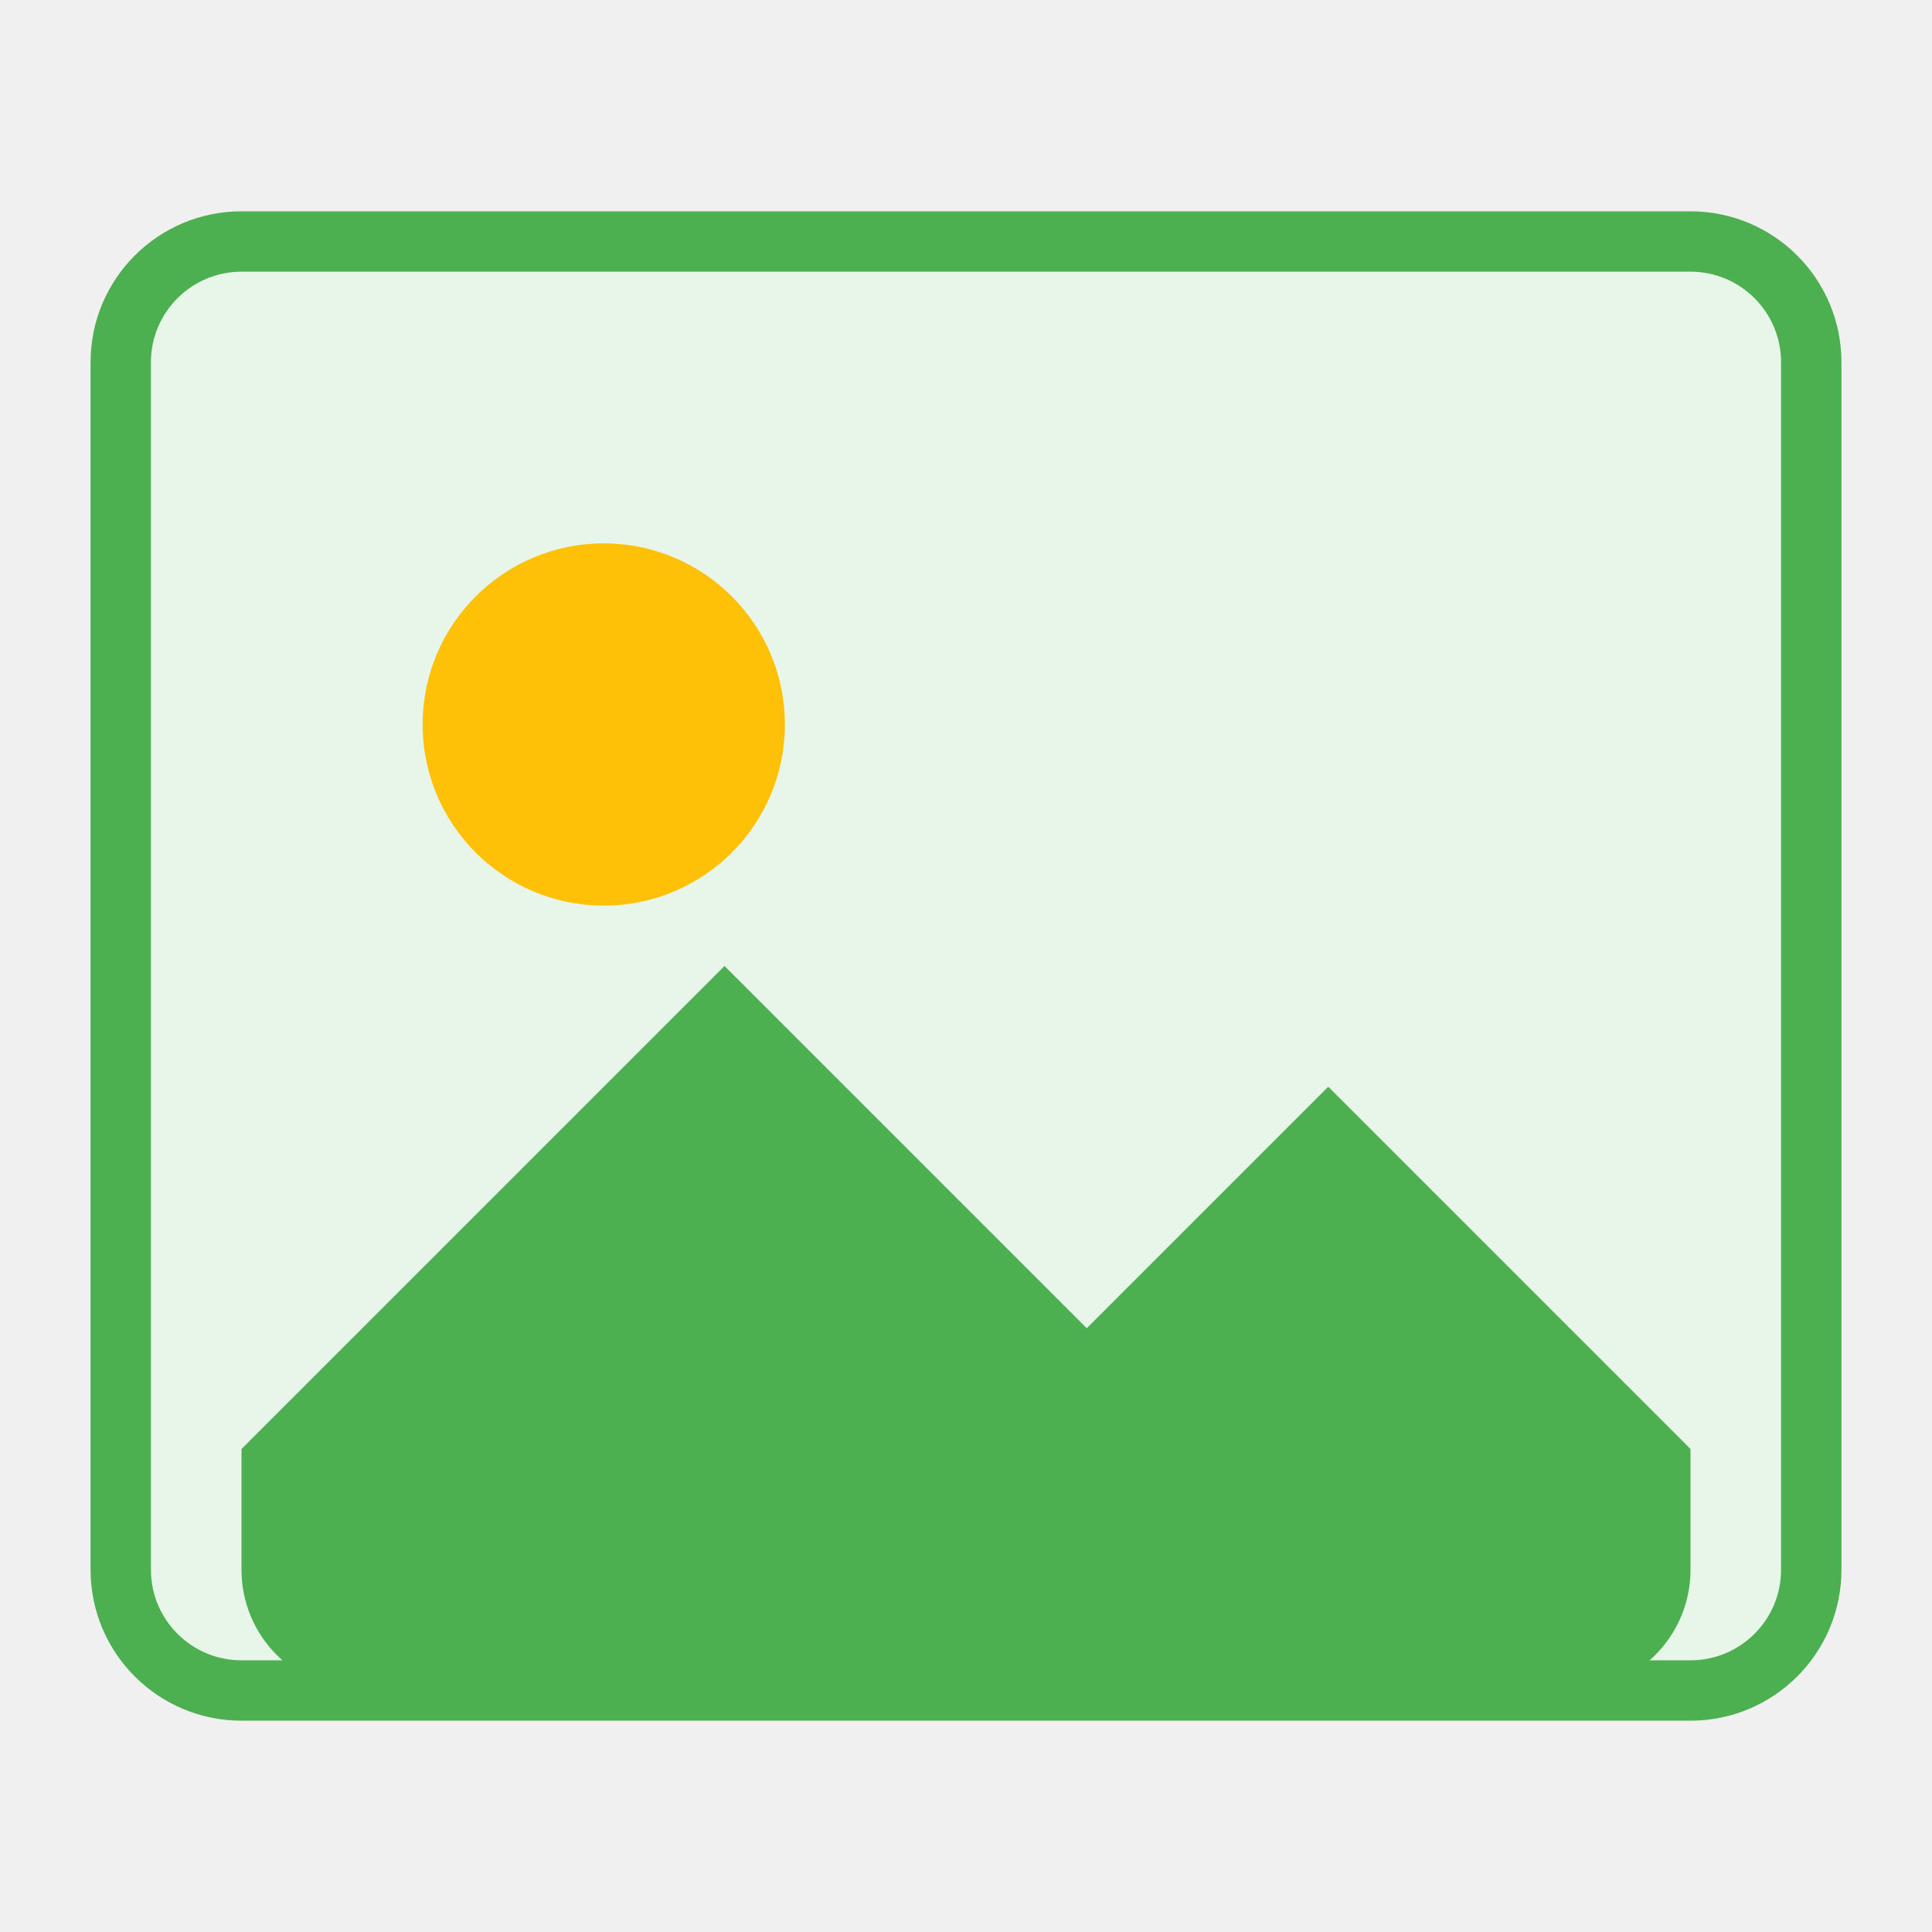
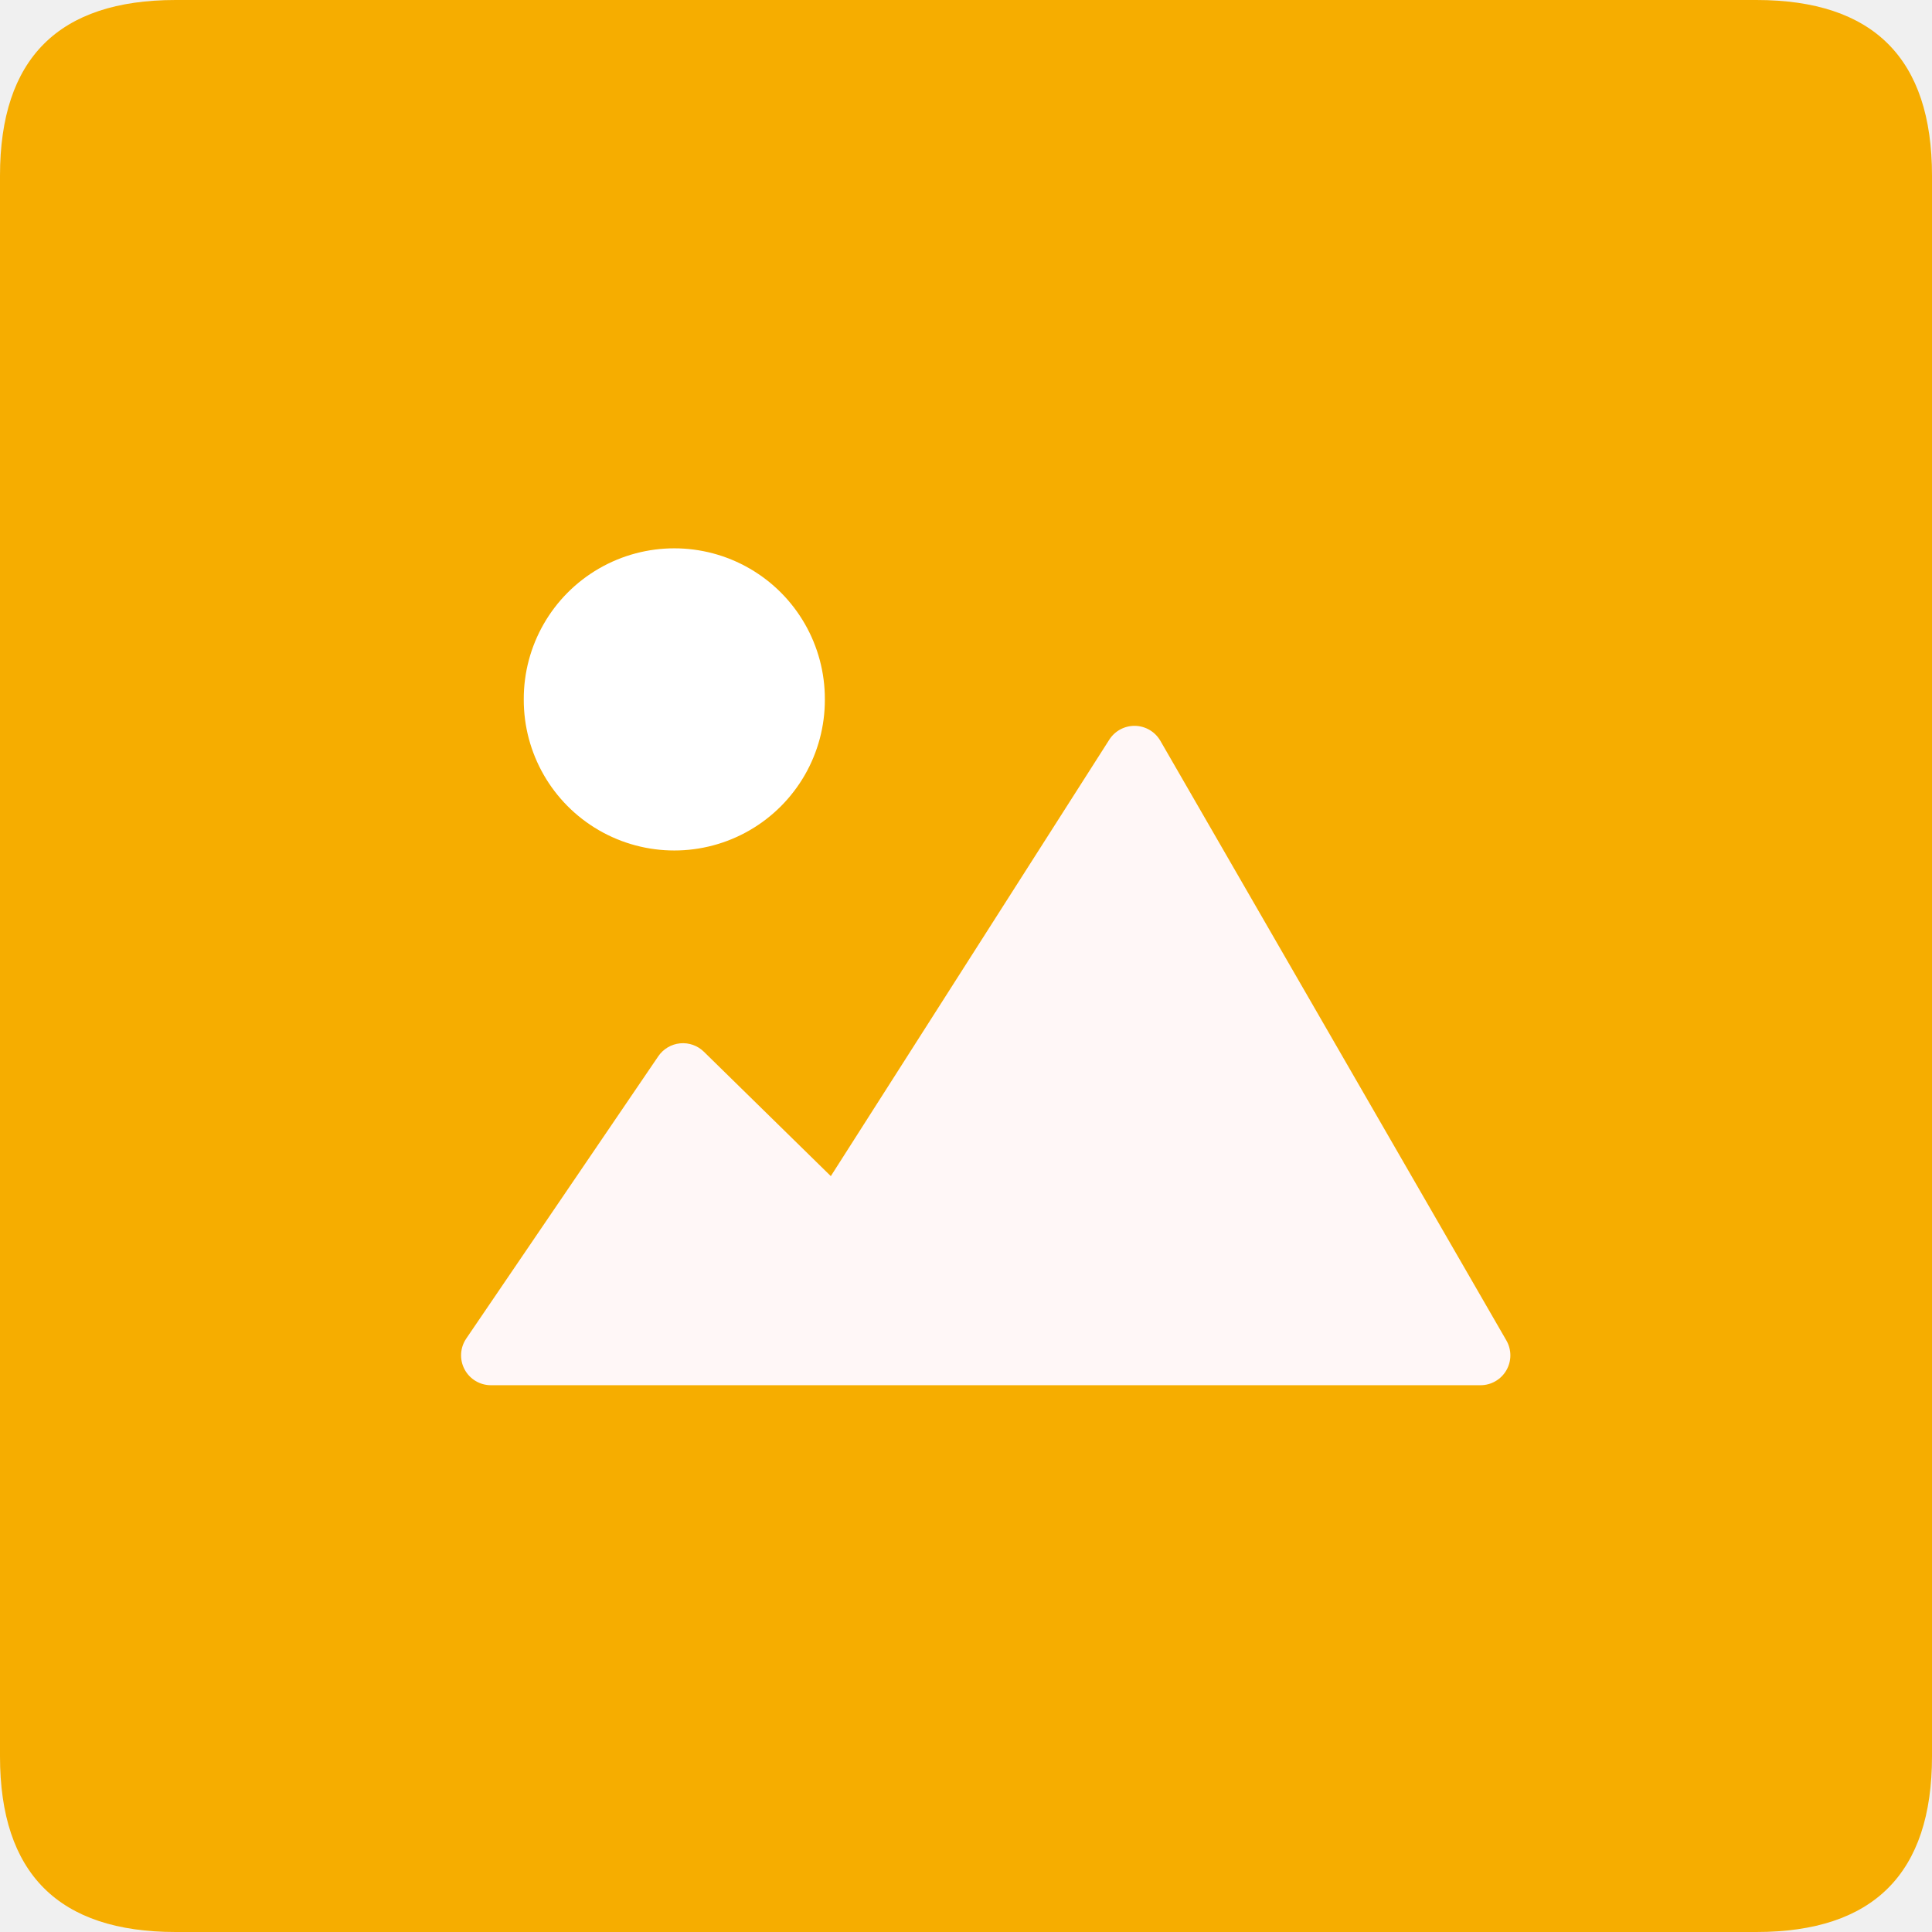
- <svg xmlns="http://www.w3.org/2000/svg" width="64" height="64" viewBox="0 0 64 64" fill="none">
-   <rect x="4" y="8" width="56" height="48" rx="4" fill="#E8F5E9" stroke="#4CAF50" stroke-width="2" />
-   <circle cx="20" cy="24" r="6" fill="#FFC107" />
-   <path d="M8 48L24 32L36 44L44 36L56 48V52C56 54.209 54.209 56 52 56H12C9.791 56 8 54.209 8 52V48Z" fill="#4CAF50" />
+ <svg xmlns="http://www.w3.org/2000/svg" t="1773386518182" class="icon" viewBox="0 0 1024 1024" version="1.1" p-id="1889" width="200" height="200">
+   <path d="M0 0m93.091 0l837.818 0q93.091 0 93.091 93.091l0 837.818q0 93.091-93.091 93.091l-837.818 0q-93.091 0-93.091-93.091l0-837.818q0-93.091 93.091-93.091Z" fill="#F6AD00" p-id="1890" />
+   <path d="M247.121 709.457l101.783-149.609a15.825 15.825 0 0 1 24.192-2.385l67.258 65.908 147.596-231.331a15.825 15.825 0 0 1 27.066 0.605l183.389 317.812a15.825 15.825 0 0 1-13.719 23.738H260.224A15.825 15.825 0 0 1 247.121 709.469z" fill="#FFF7F7" p-id="1891" />
+   <path d="M357.399 370.7m-79.791 0a79.791 79.791 0 1 0 159.581 0 79.791 79.791 0 1 0-159.581 0Z" fill="#FFFFFF" p-id="1892" />
</svg>
